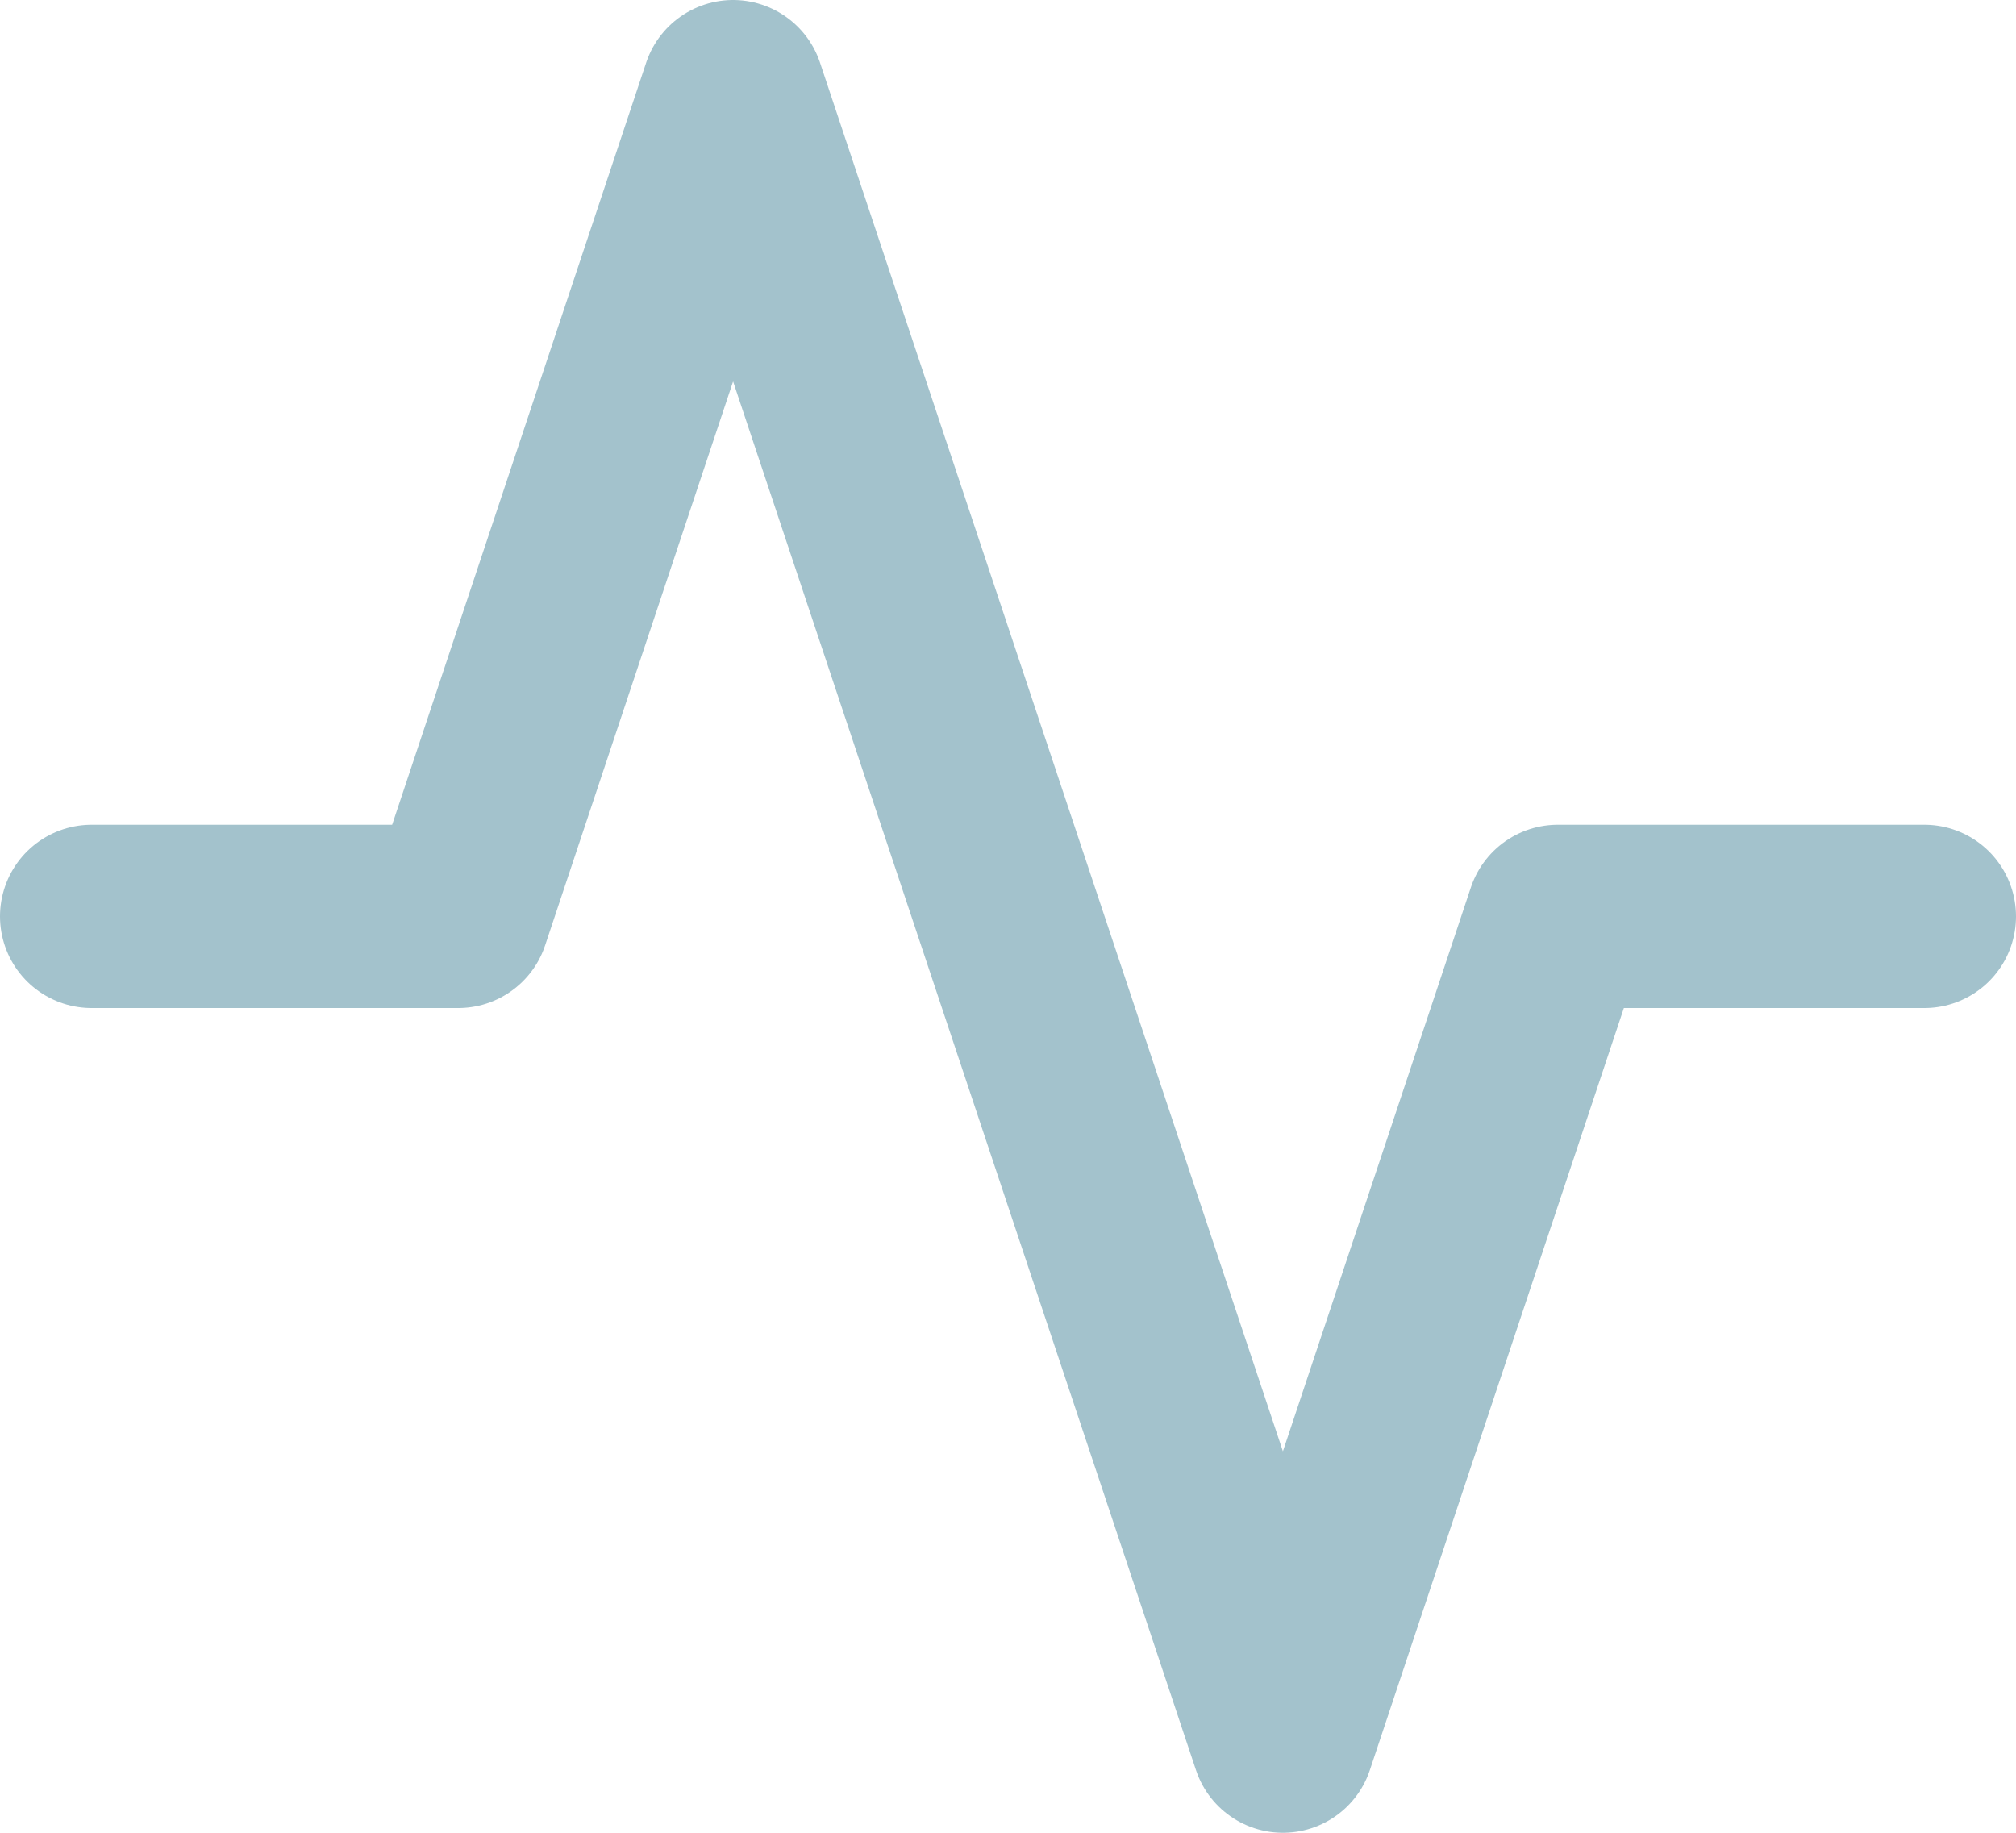
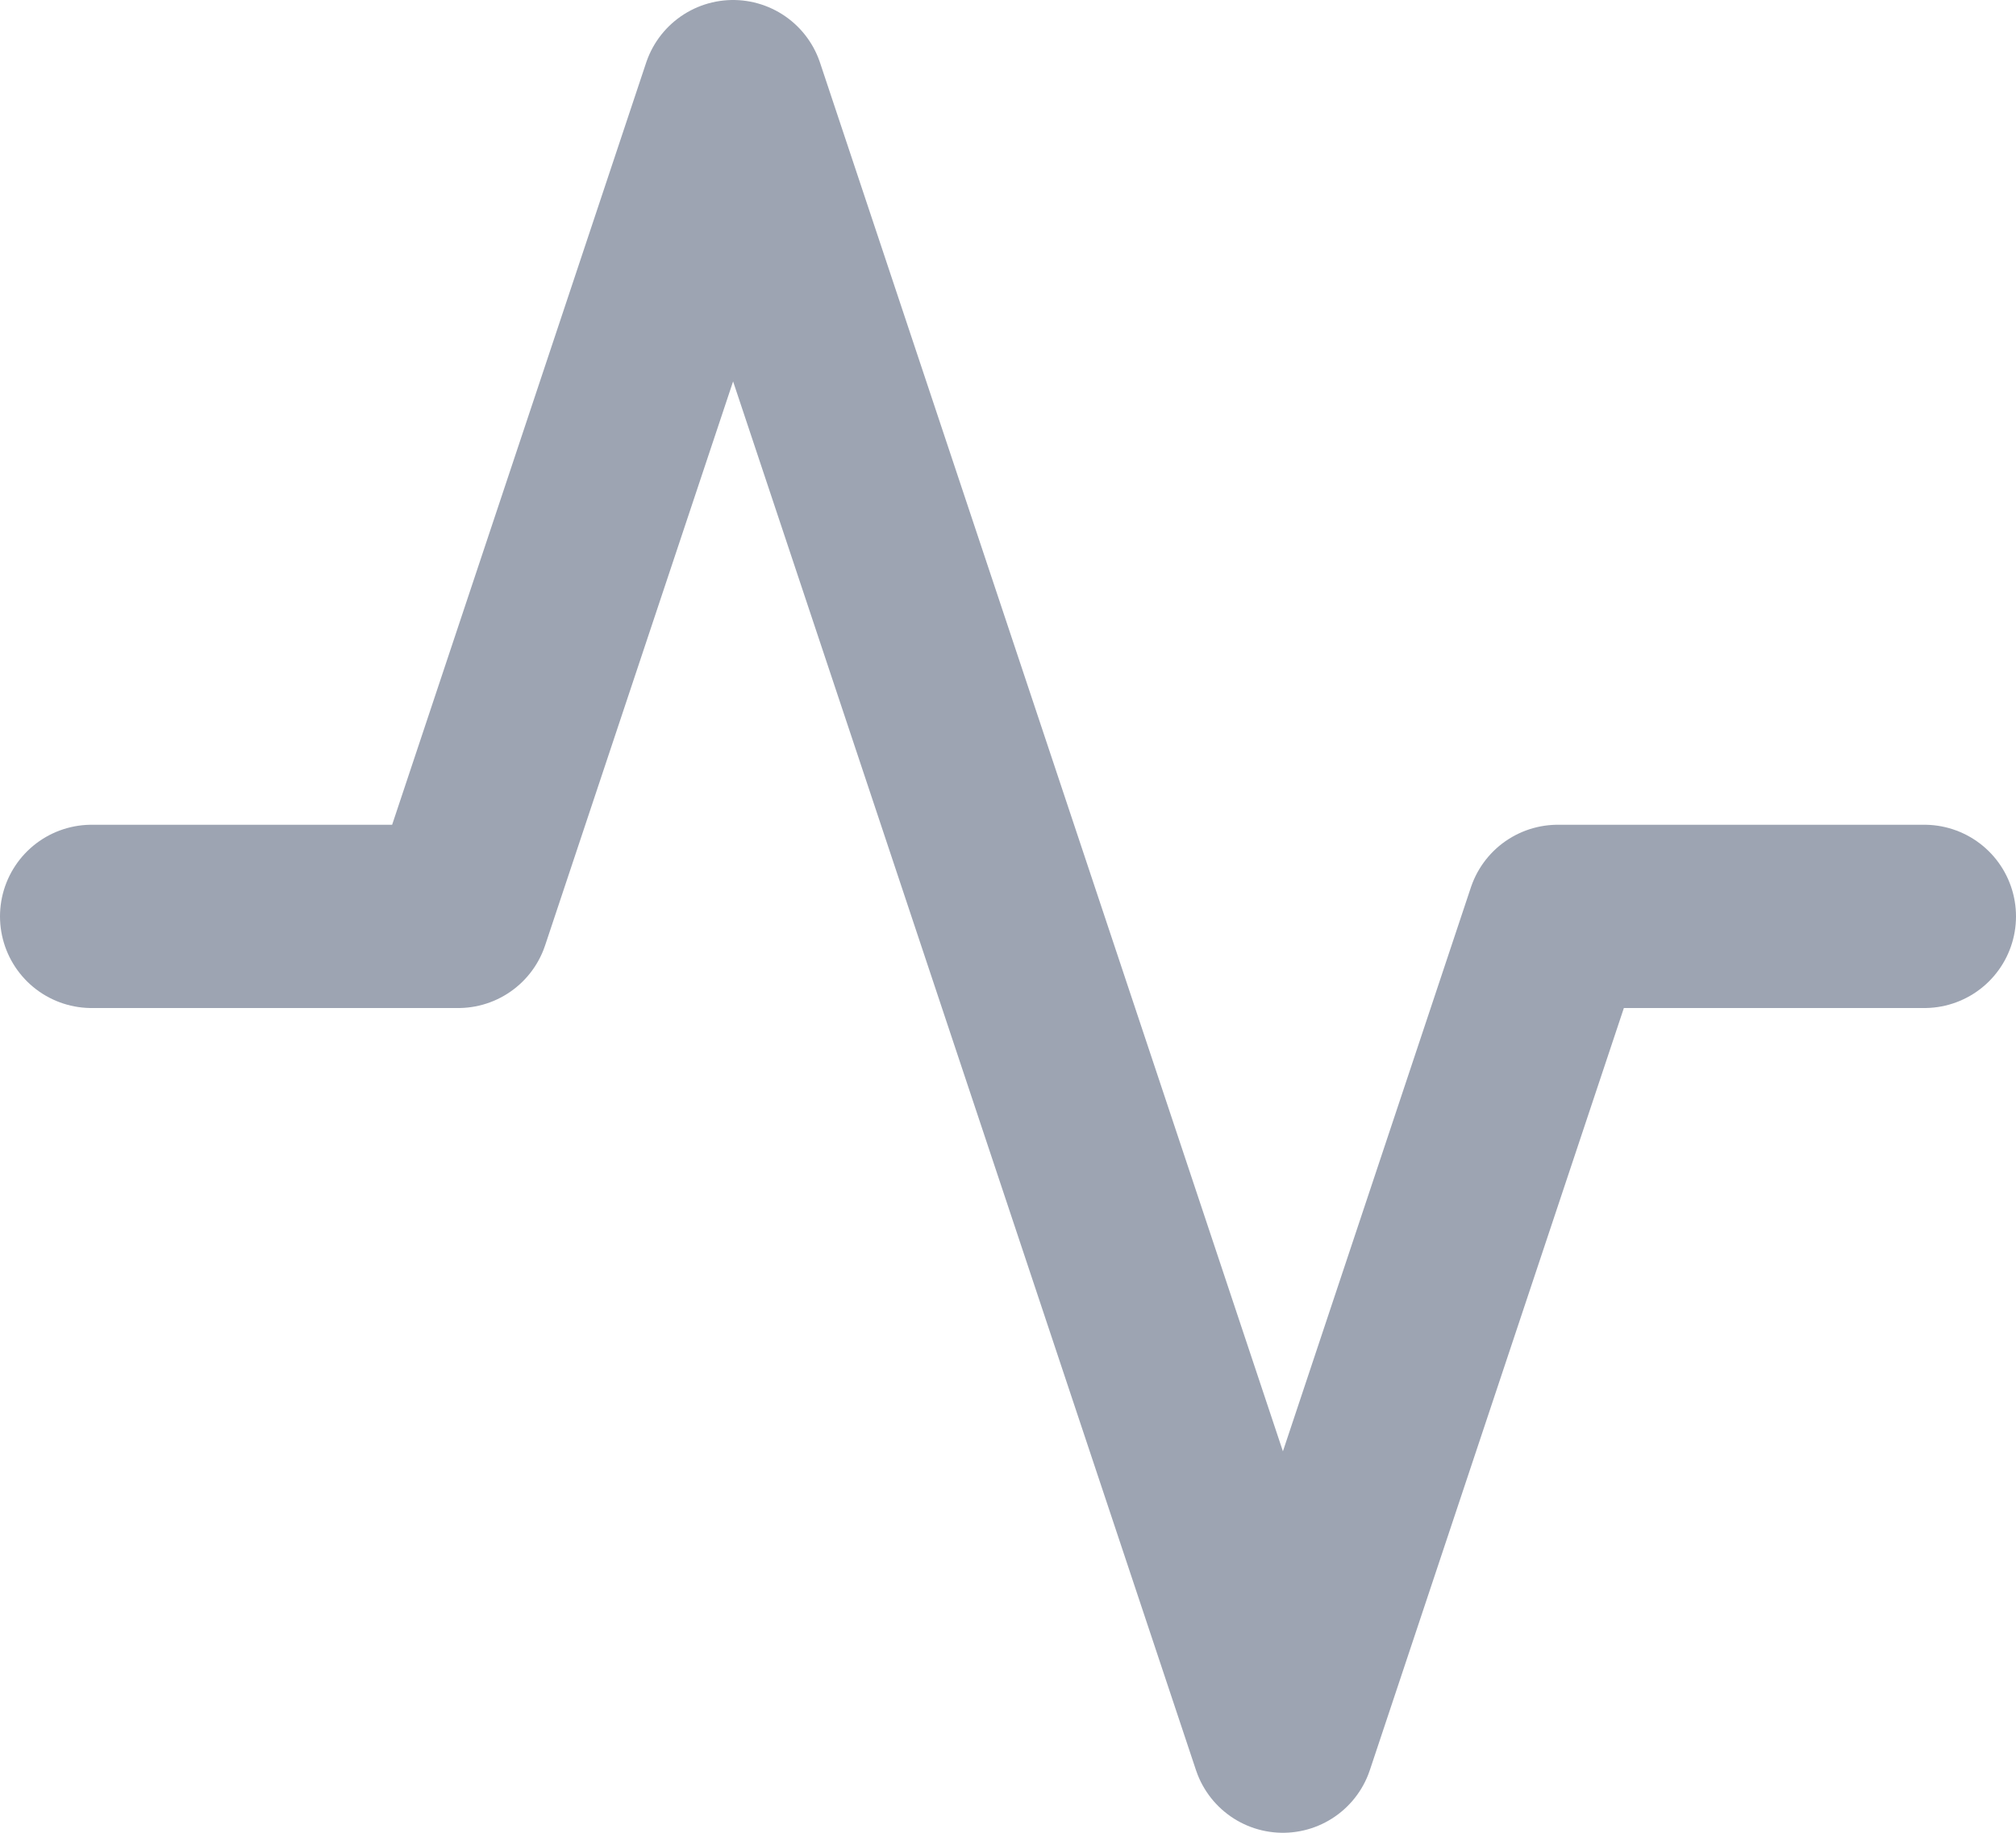
<svg xmlns="http://www.w3.org/2000/svg" width="22px" height="20px" viewBox="0 0 22 20" version="1.1">
  <g id="Page-1" stroke="none" stroke-width="1" fill="none" fill-rule="evenodd" stroke-linecap="round" stroke-linejoin="round">
-     <g id="iPhone-11-Copy-2" transform="translate(-52, -838)" stroke="#A3C2CC" stroke-width="2">
+     <g id="iPhone-11-Copy-2" transform="translate(-52, -838)" stroke="#9DA4B2" stroke-width="2">
      <g id="Navigation-Copy" transform="translate(2, 824)">
        <g id="activity" transform="translate(51, 15)">
-           <polyline id="Path" points="20 9 16 9 13 18 7 0 4 9 0 9" />
+           <polyline id="Path" points="20 9 16 9 13 18 9.504 7.511 7 0 4 9 0 9" />
        </g>
      </g>
    </g>
  </g>
</svg>
